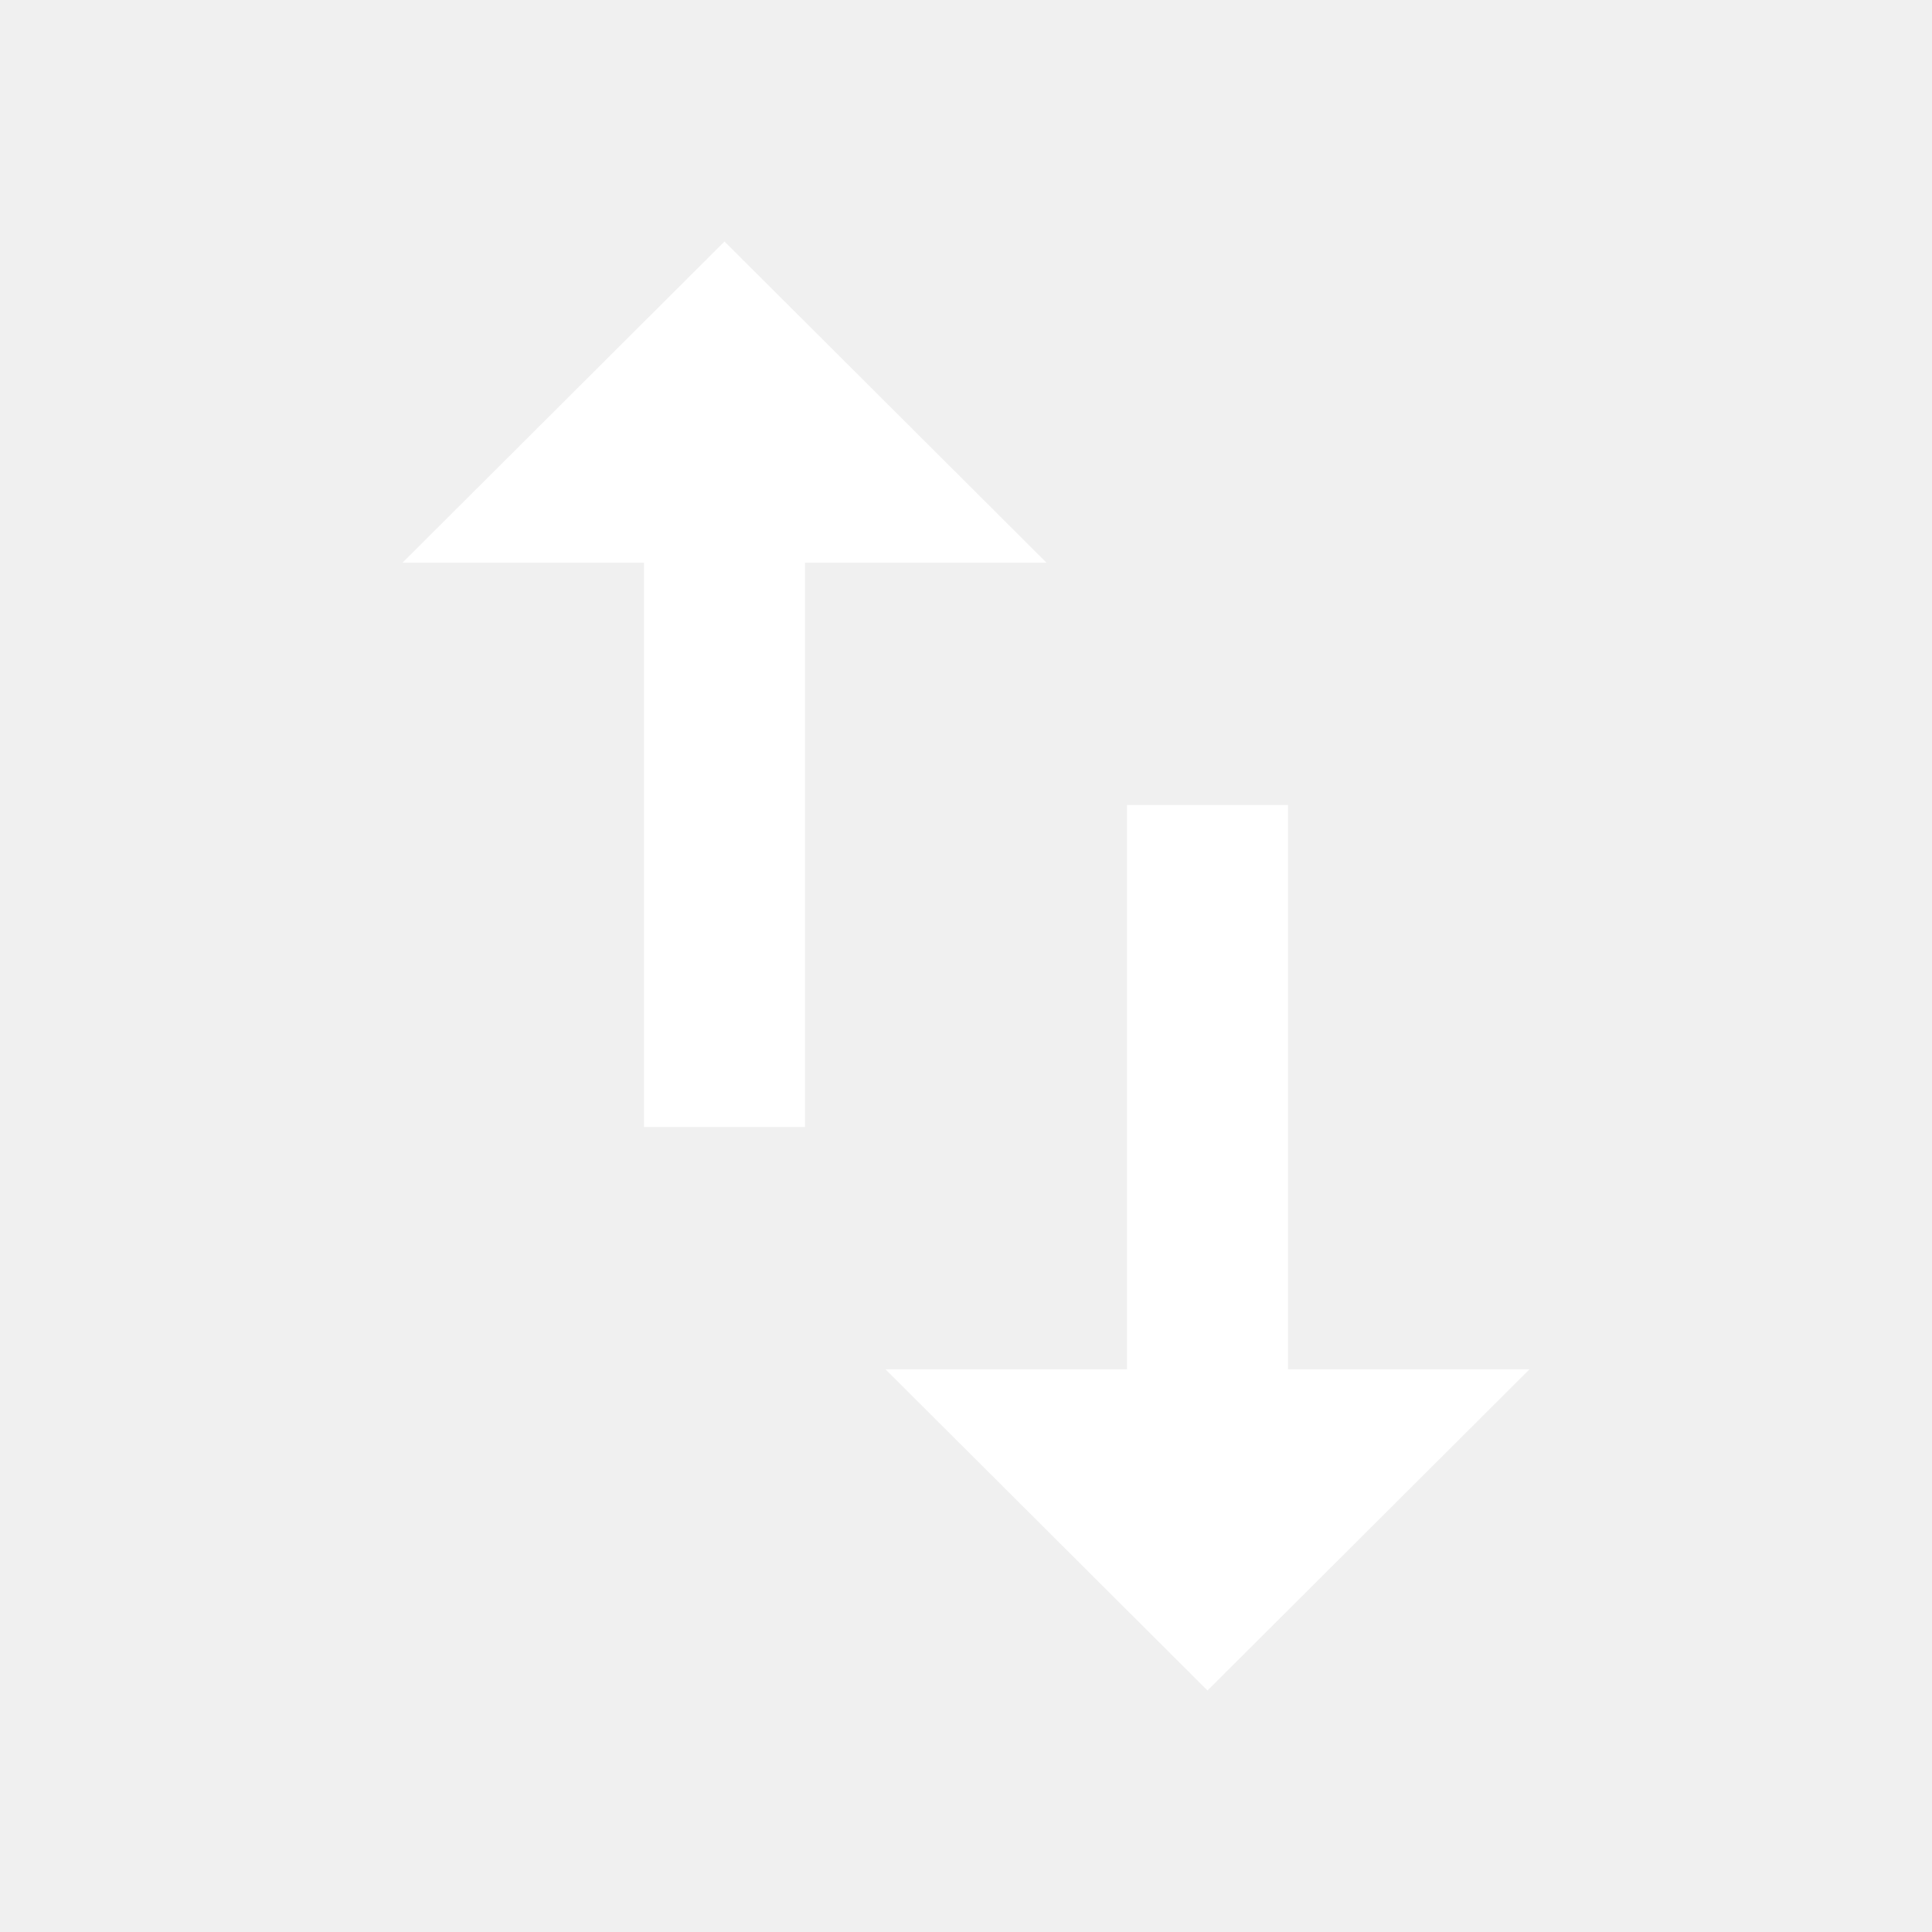
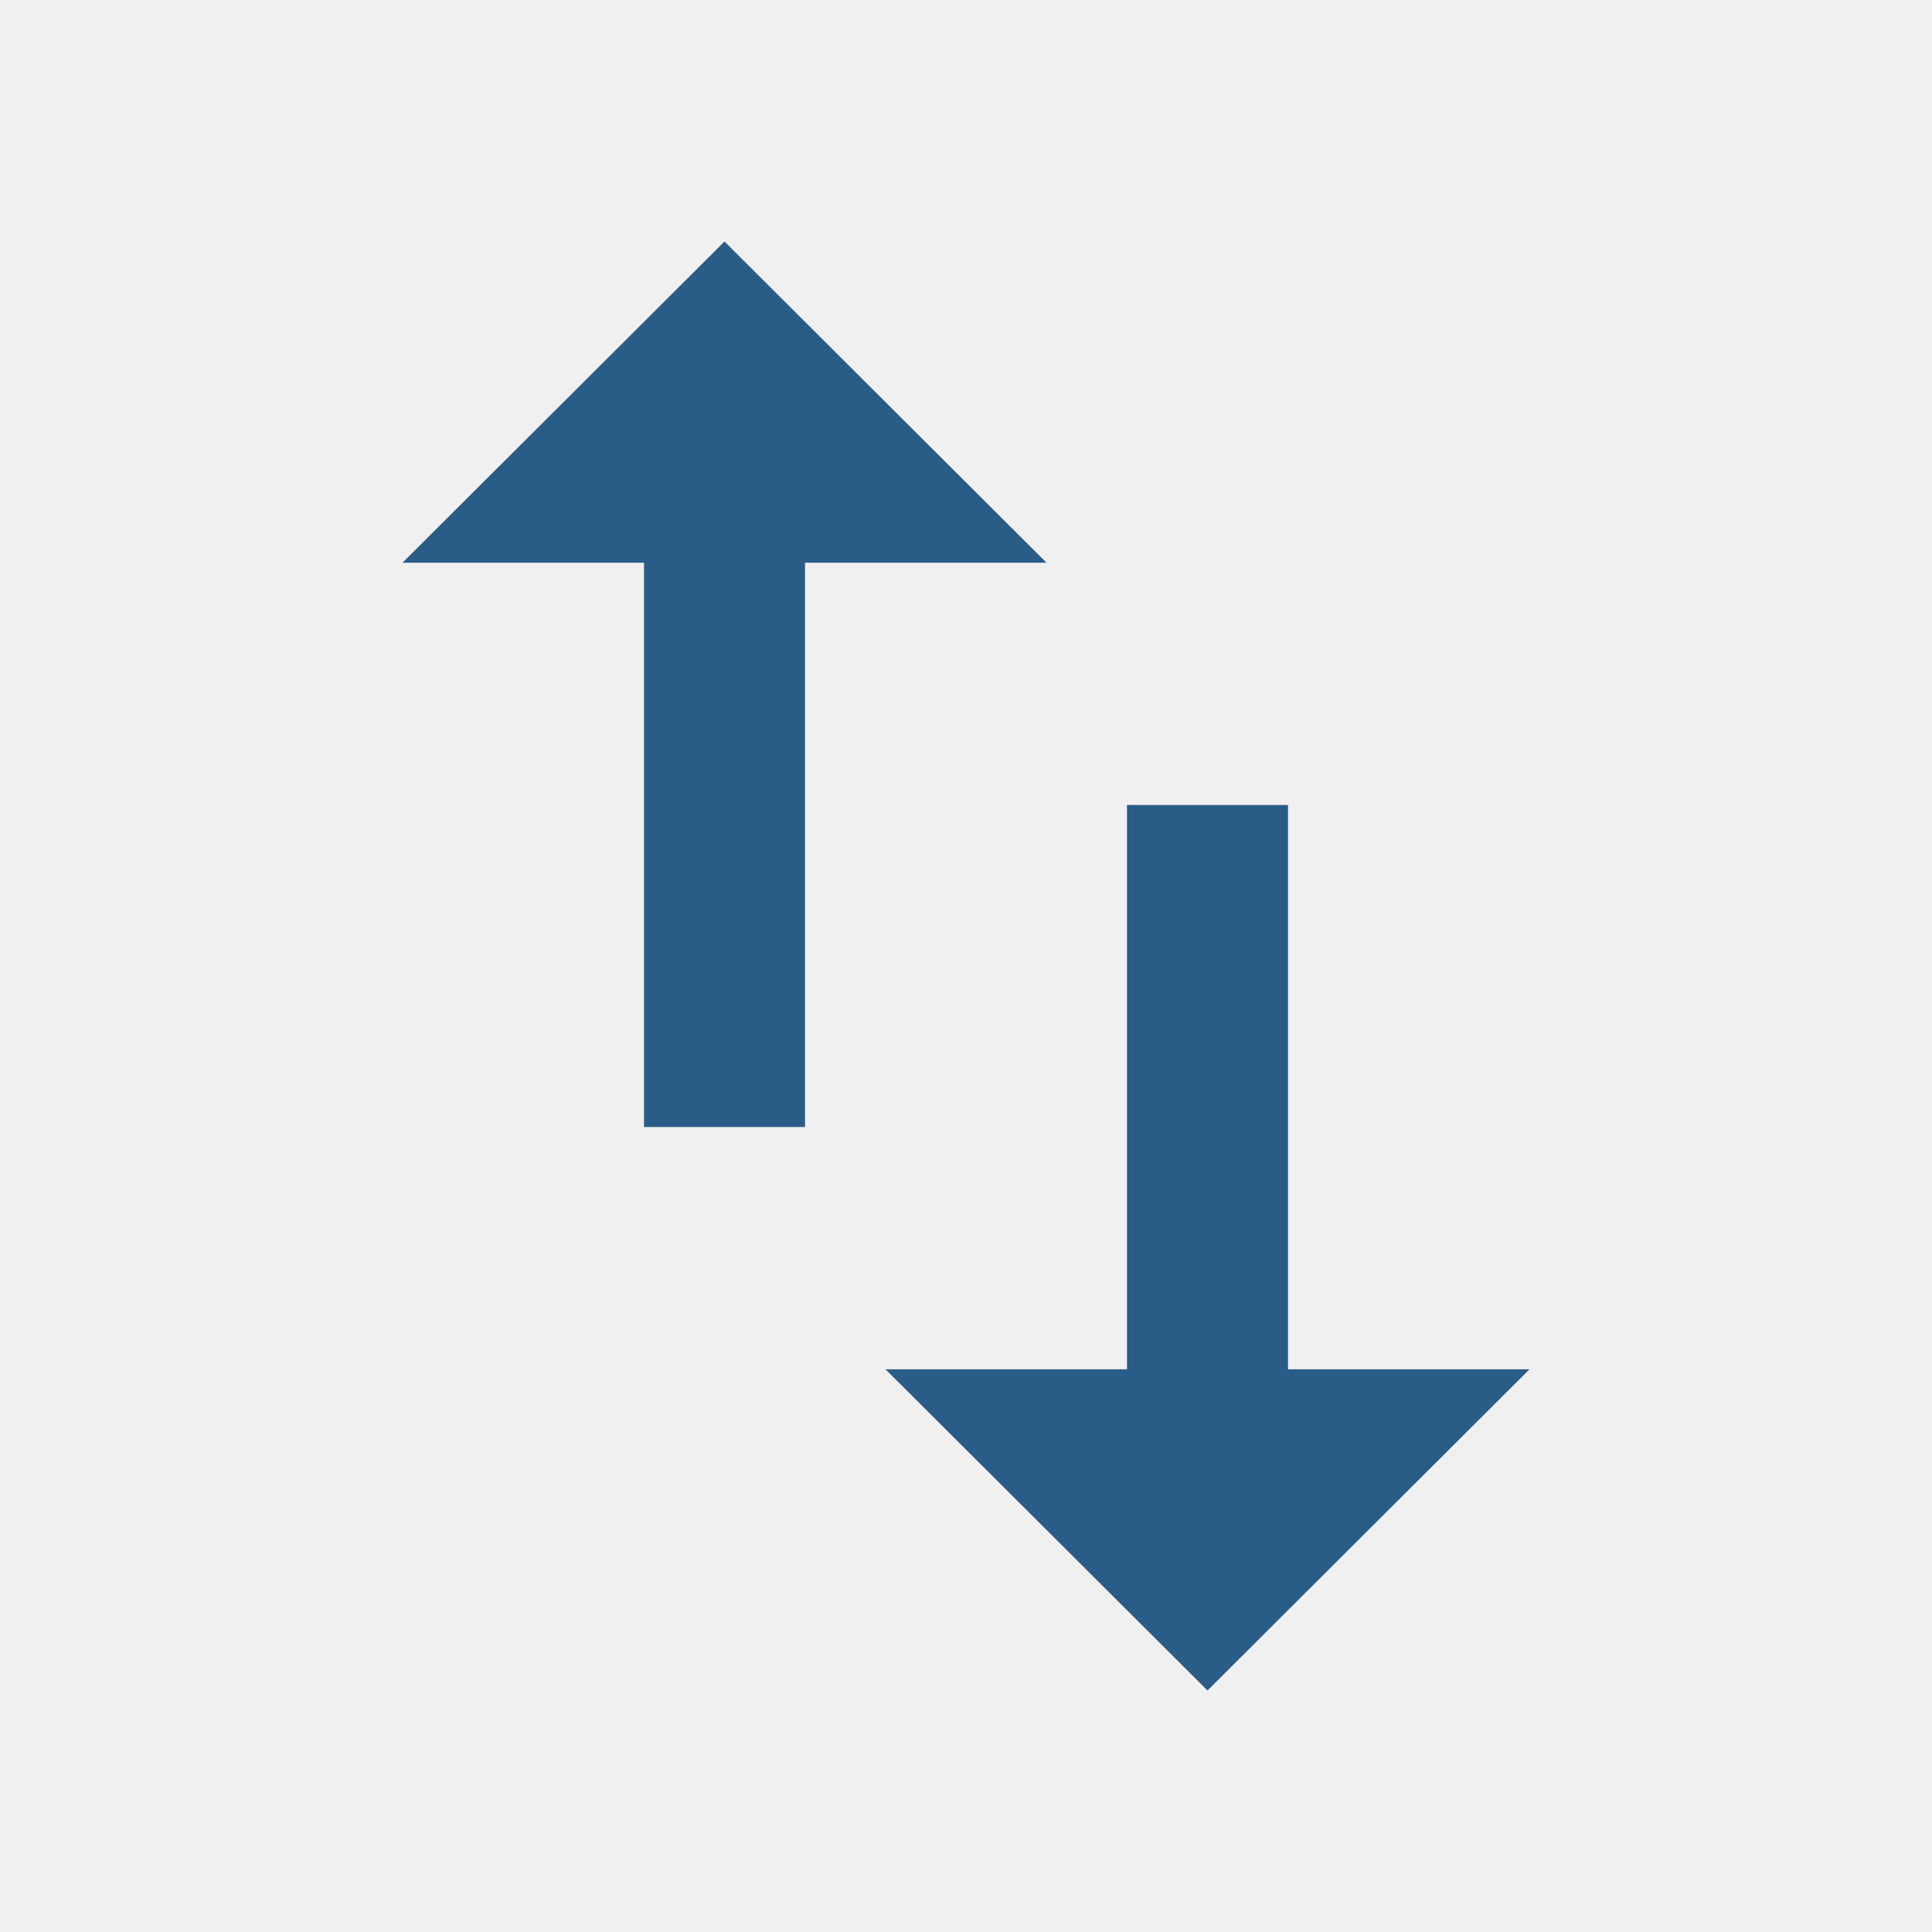
- <svg xmlns="http://www.w3.org/2000/svg" fill="#ffffff" height="48" viewBox="0 0 24 24" width="48">
+ <svg xmlns="http://www.w3.org/2000/svg" fill="#2a5c88" height="48" viewBox="0 0 24 24" width="48">
  <path d="M9 3L5 6.99h3V14h2V6.99h3L9 3zm7 14.01V10h-2v7.01h-3L15 21l4-3.99h-3z" />
  <path d="M0 0h24v24H0z" fill="none" />
</svg>
